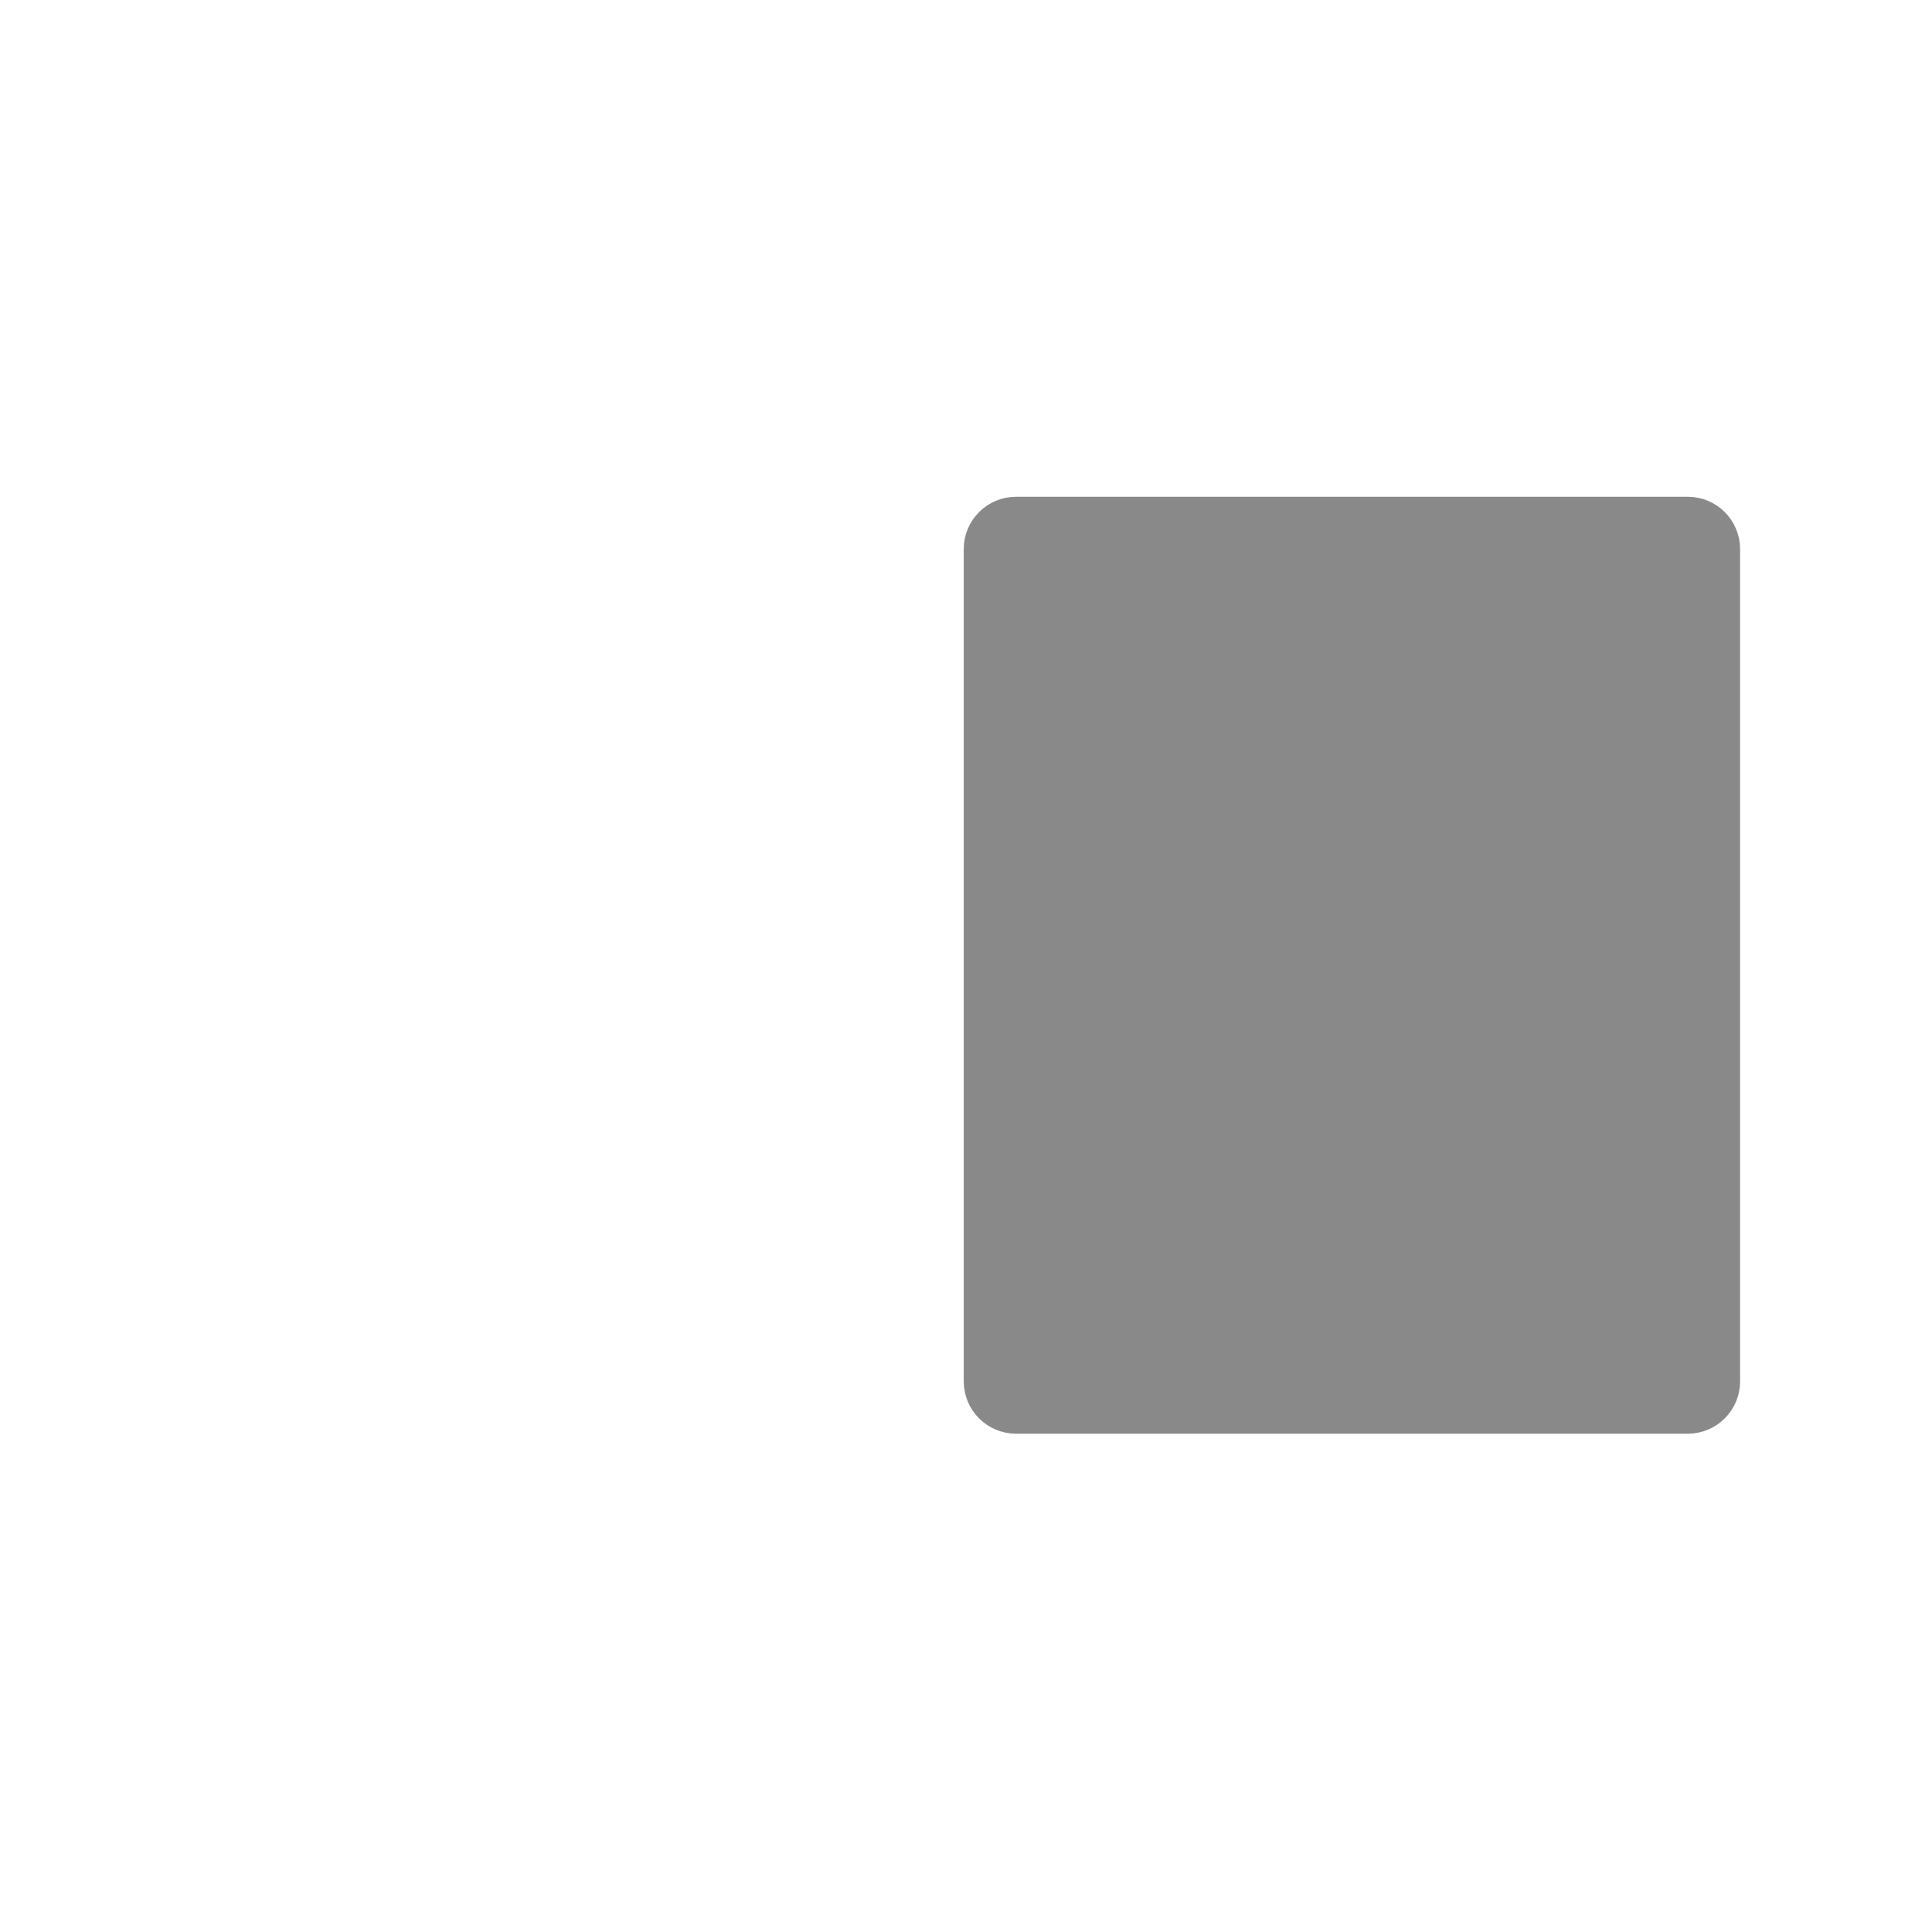
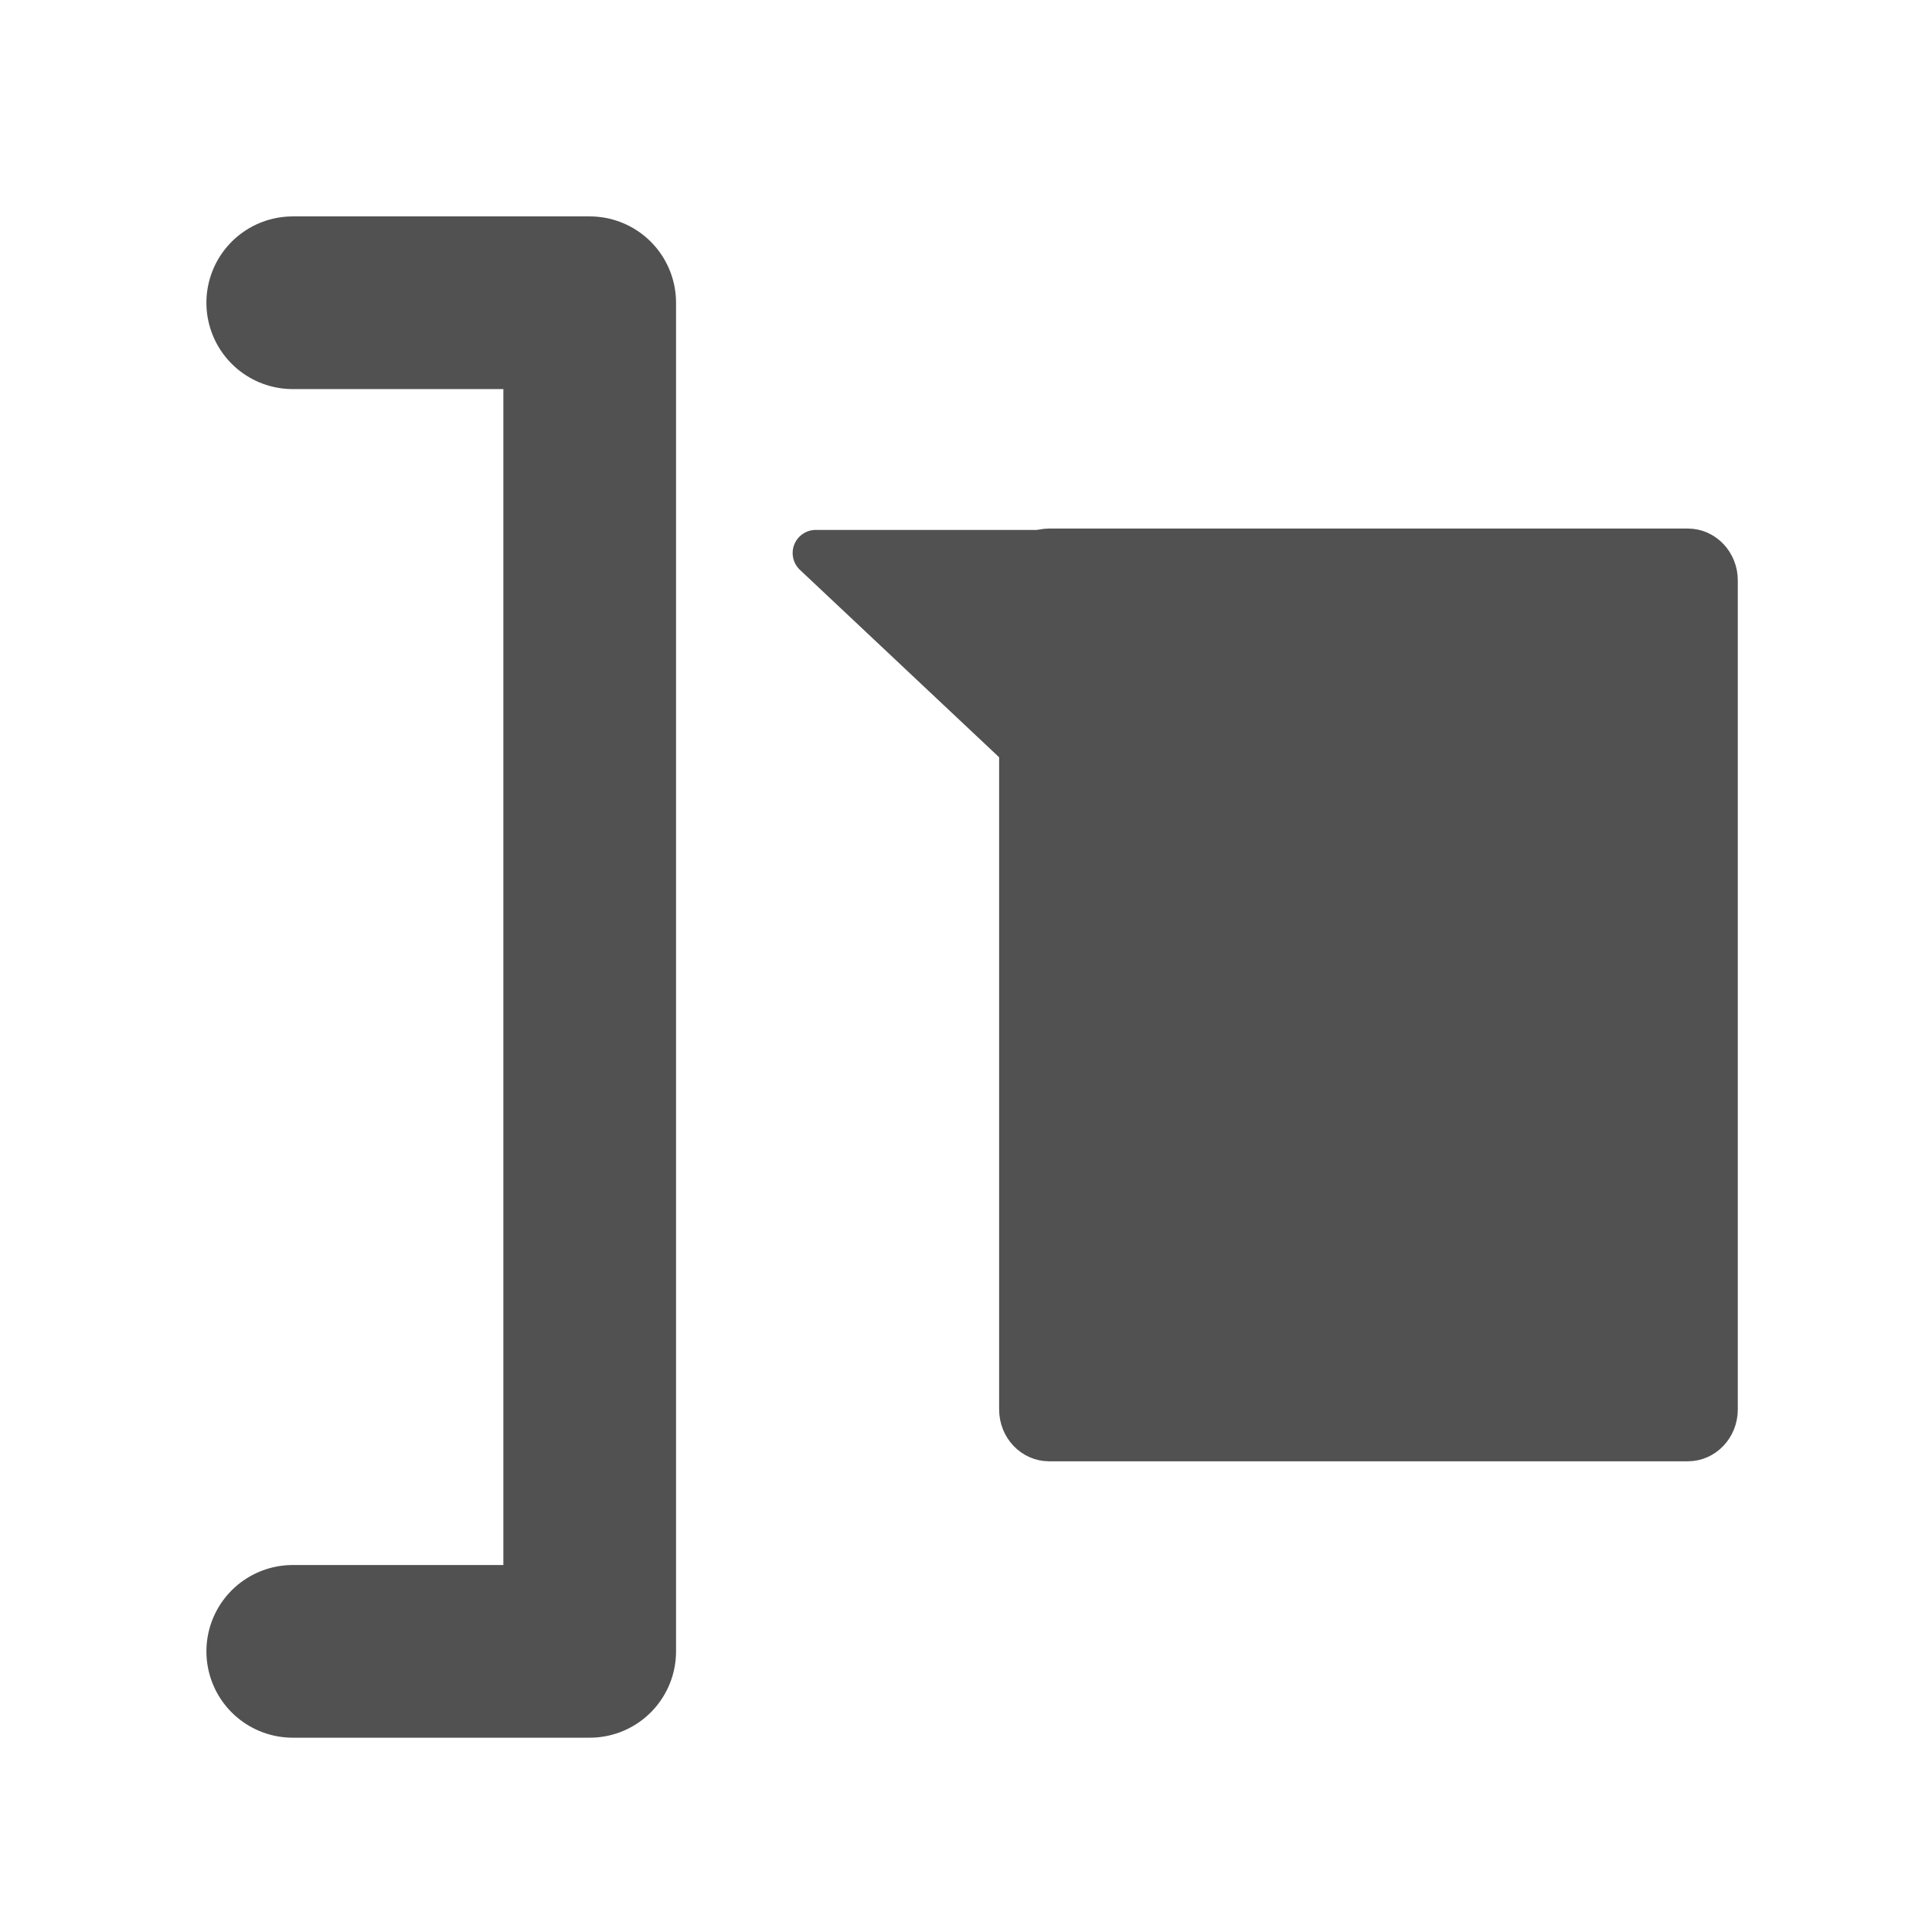
<svg xmlns="http://www.w3.org/2000/svg" width="24" height="24" id="svg2" version="1.1">
-   <defs id="defs4" />
+   <defs id="defs4">
+     </defs>
  <g id="layer1" transform="translate(-702.3215,-714.6122)">
-     <rect style="opacity:0.58;fill:#333333;fill-opacity:1;stroke:#333333;stroke-width:0.3;stroke-linecap:round;stroke-linejoin:round;stroke-miterlimit:4;stroke-opacity:1;stroke-dasharray:none;stroke-dashoffset:0" id="rect3019" width="9.344" height="11.339" x="12.122" y="6.321" transform="translate(702.3215,714.6122)" rx="0.5" ry="0.5" />
+     <rect style="fill:#515151;fill-opacity:1;stroke:#515151;stroke-width:0.292;stroke-linecap:round;stroke-linejoin:round;stroke-miterlimit:4;stroke-opacity:1;stroke-dasharray:none;stroke-dashoffset:0" id="rect3019" width="8.884" height="11.295" x="714.879" y="721.324" rx="0.475" ry="0.498" />
+     <path style="fill:#515151;fill-opacity:1;stroke:#515151;stroke-width:0.574px;stroke-linecap:round;stroke-linejoin:round;stroke-opacity:1" d="m 715.26,721.482 -2.805,0 2.805,2.639 0,-2.639" id="path3850" />
+     <path style="fill:none;stroke:#515151;stroke-width:2.145;stroke-linecap:round;stroke-linejoin:round;stroke-miterlimit:4;stroke-opacity:1;stroke-dasharray:none" d="m 705.958,718.373 3.689,0 0,16.753 -3.689,0" id="path3854" />
  </g>
</svg>
